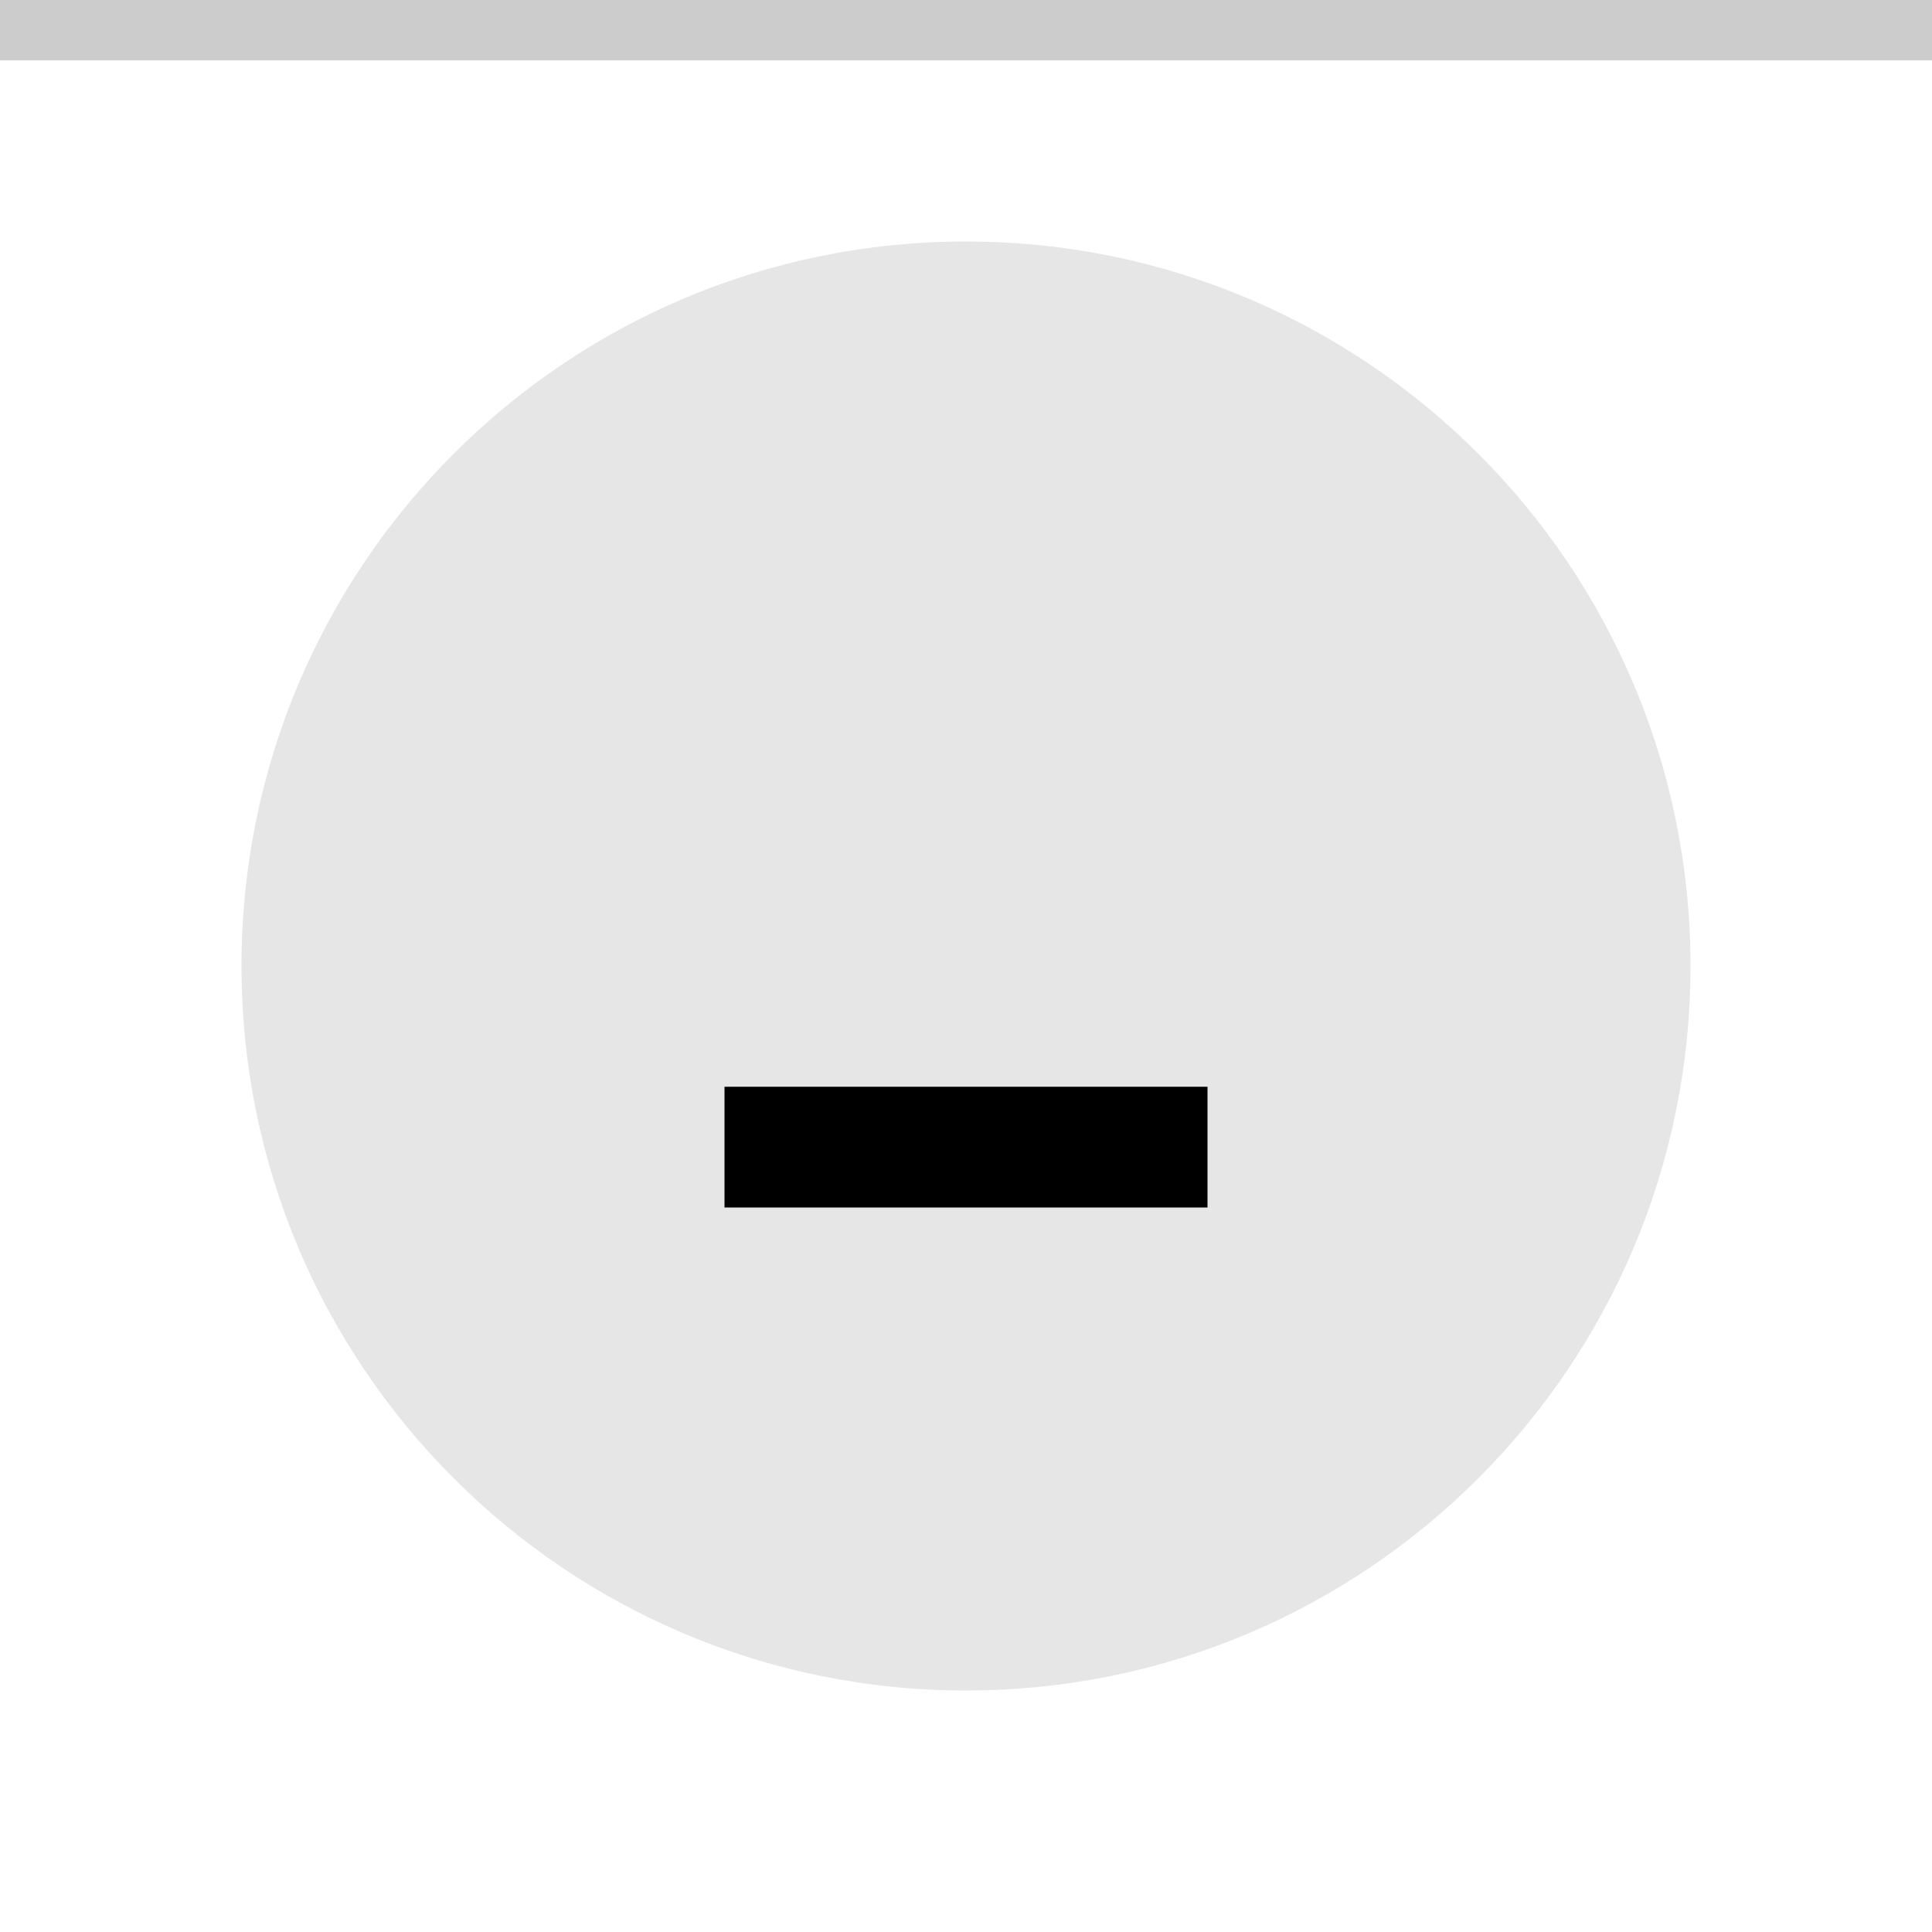
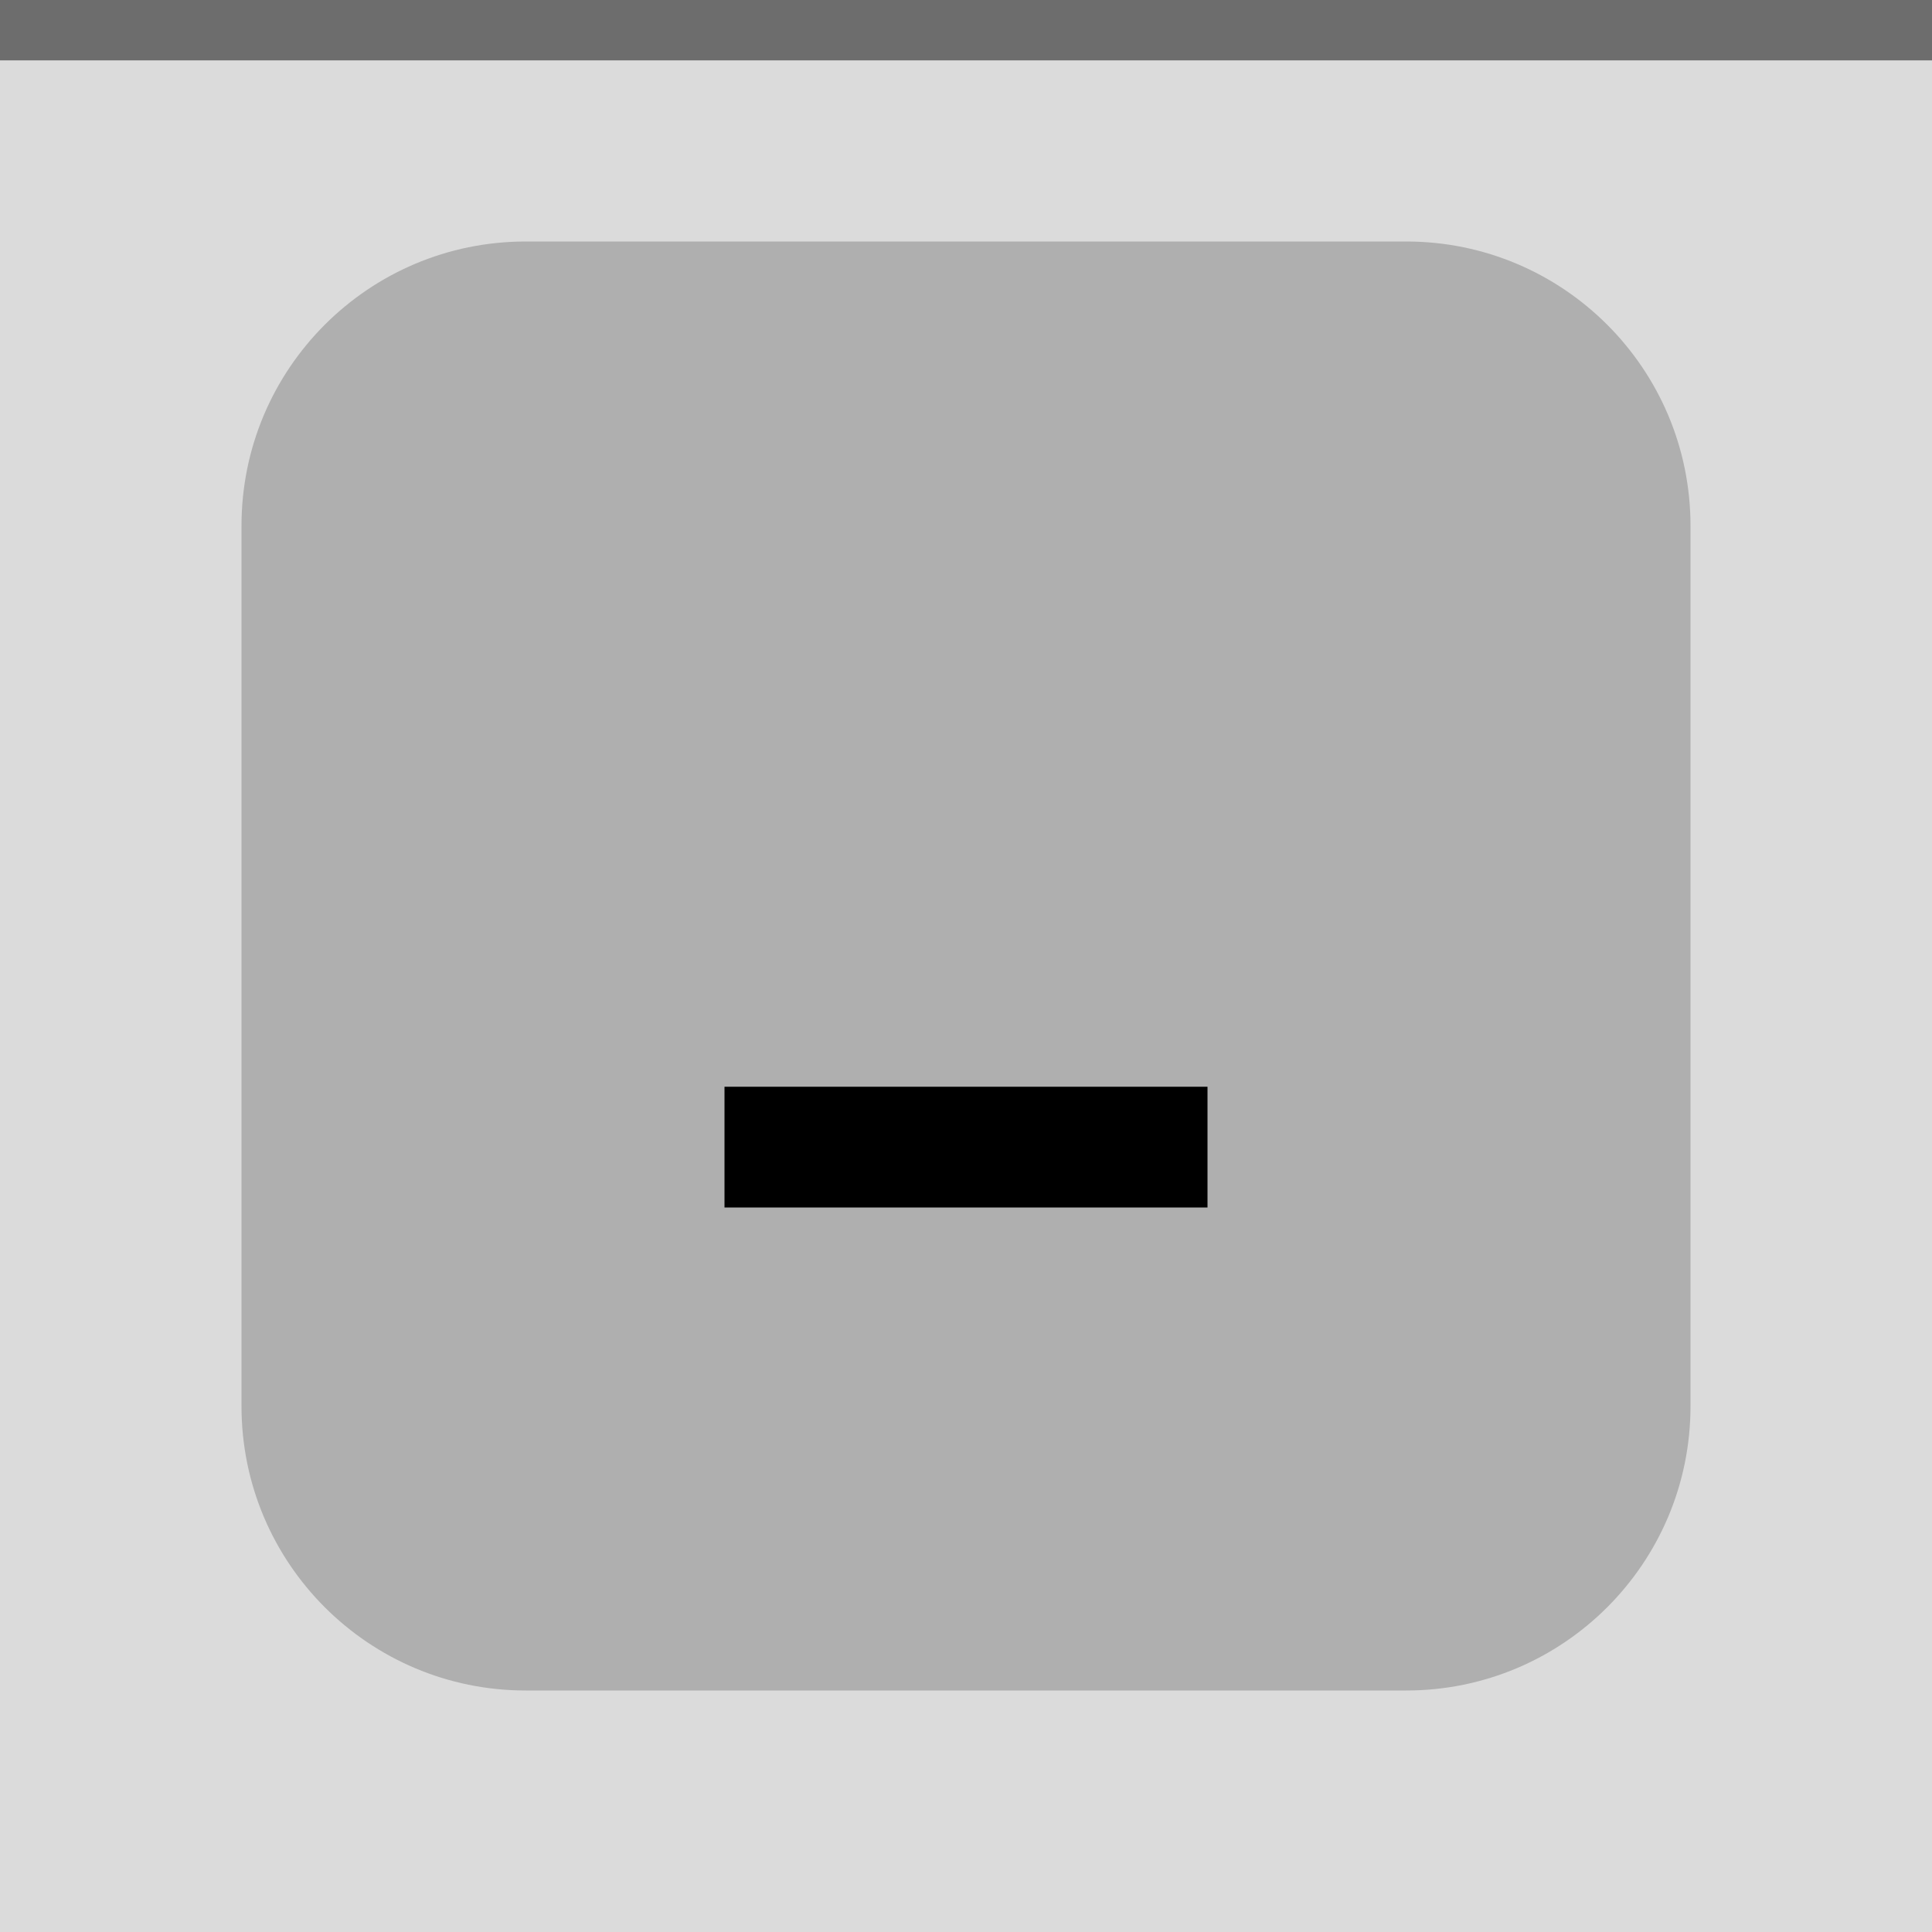
<svg xmlns="http://www.w3.org/2000/svg" id="svg12" version="1.1" viewBox="0 0 32 32" height="32" width="32">
  <defs id="defs16" />
-   <rect style="fill:#ffffff;fill-opacity:1" id="rect2" fill="#E0E0E0" height="32" width="32" />
-   <g style="opacity:1" id="g10" opacity="0.6" fill="#000000">
-     <circle id="circle6" opacity="0" r="12" cy="16" cx="16" />
-     <path id="path8" d="m12 18h8v2h-8z" />
+   <rect style="fill:#dbdbdb;fill-opacity:1" id="rect2" fill="#E0E0E0" height="32" width="32" />
+   <rect ry="4.708" rx="4.708" y="4" x="4" width="24" height="24" fill="#E0E0E0" id="rect2-6-1" style="opacity:0.2;fill:#000000;fill-opacity:1;stroke-width:0.75" />
+   <g style="opacity:1;fill:#000000;fill-opacity:1" id="g10" opacity="0.6" fill="#000000">
+     <circle id="circle6" opacity="0" r="12" cy="16" cx="16" style="fill:#000000;fill-opacity:1" />
+     <path id="path8" d="m12 18h8v2h-8z" style="fill:#000000;fill-opacity:1" />
  </g>
-   <rect width="32" height="1" fill="#FFFFFF" fill-opacity="0.4" id="rect166" style="opacity:0.2;fill:#000000;fill-opacity:1" x="0" y="0" />
-   <rect ry="12" rx="12" y="4" x="4" width="24" height="24" fill="#E0E0E0" id="rect2-6-9" style="opacity:0.1;fill:#000000;fill-opacity:1;stroke-width:0.75" />
+   <rect width="32" height="1" fill="#FFFFFF" fill-opacity="0.4" id="rect166" style="opacity:0.5;fill:#000000;fill-opacity:1" x="0" y="0" />
</svg>
